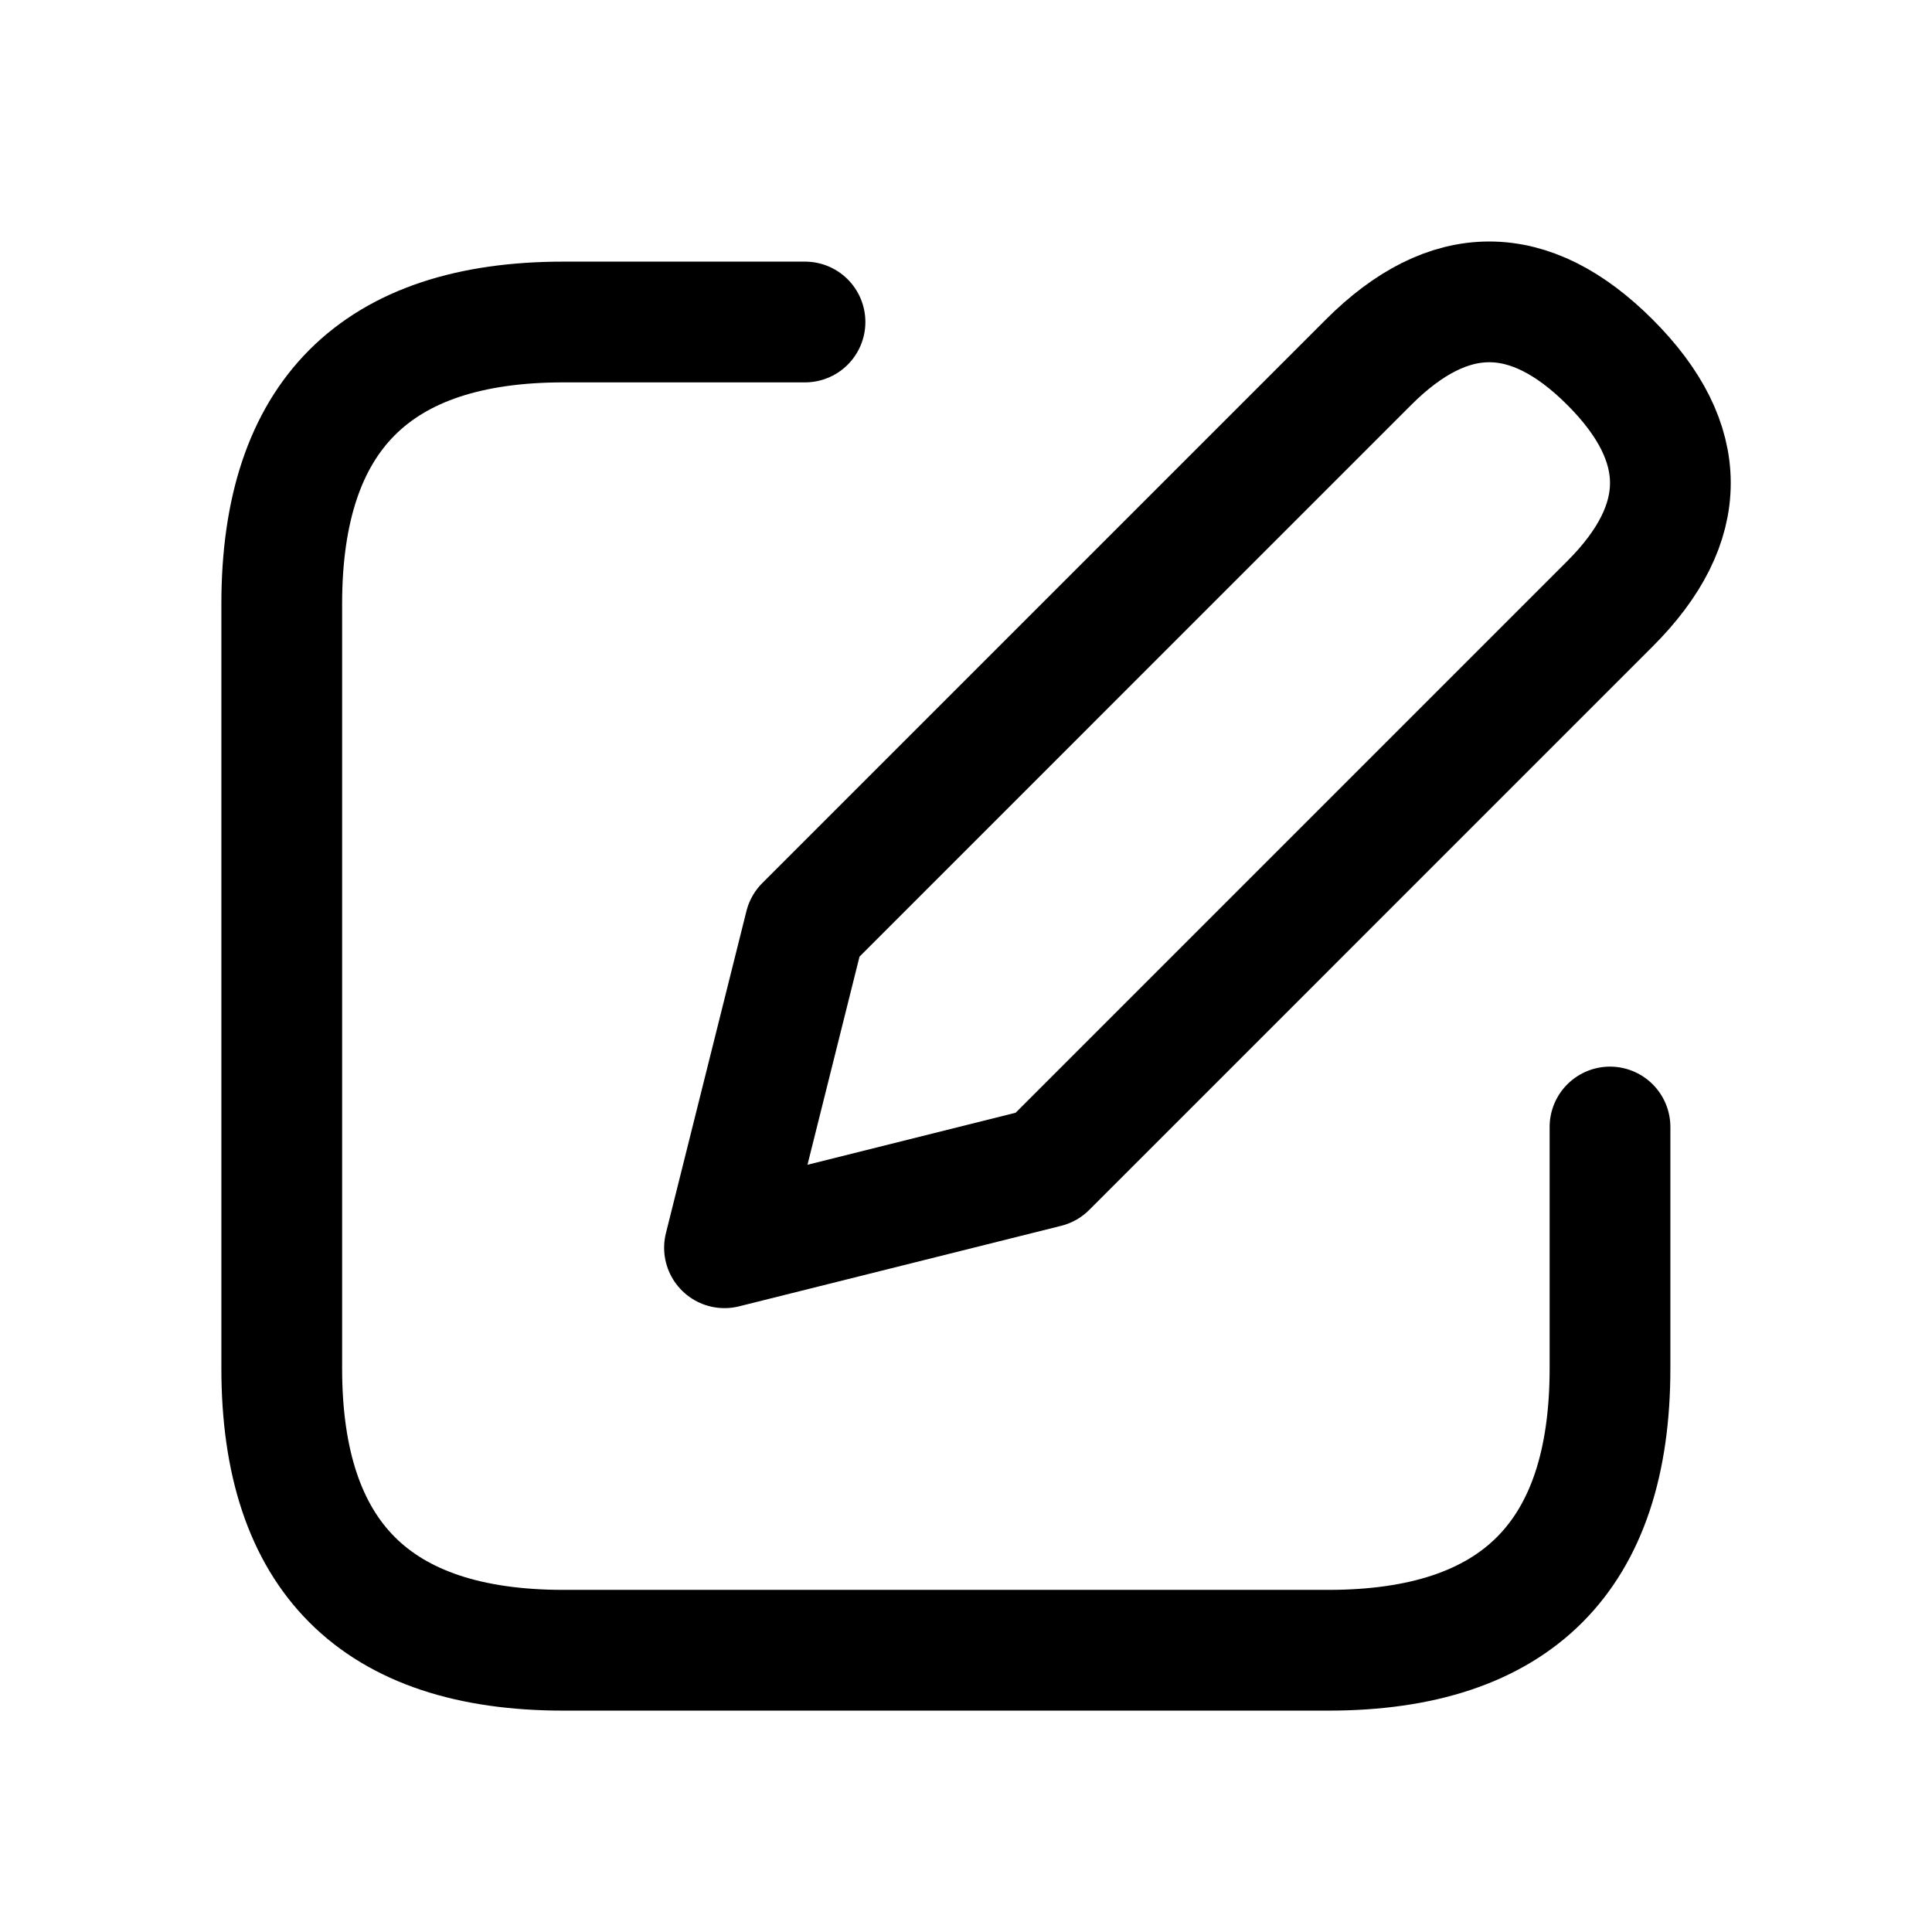
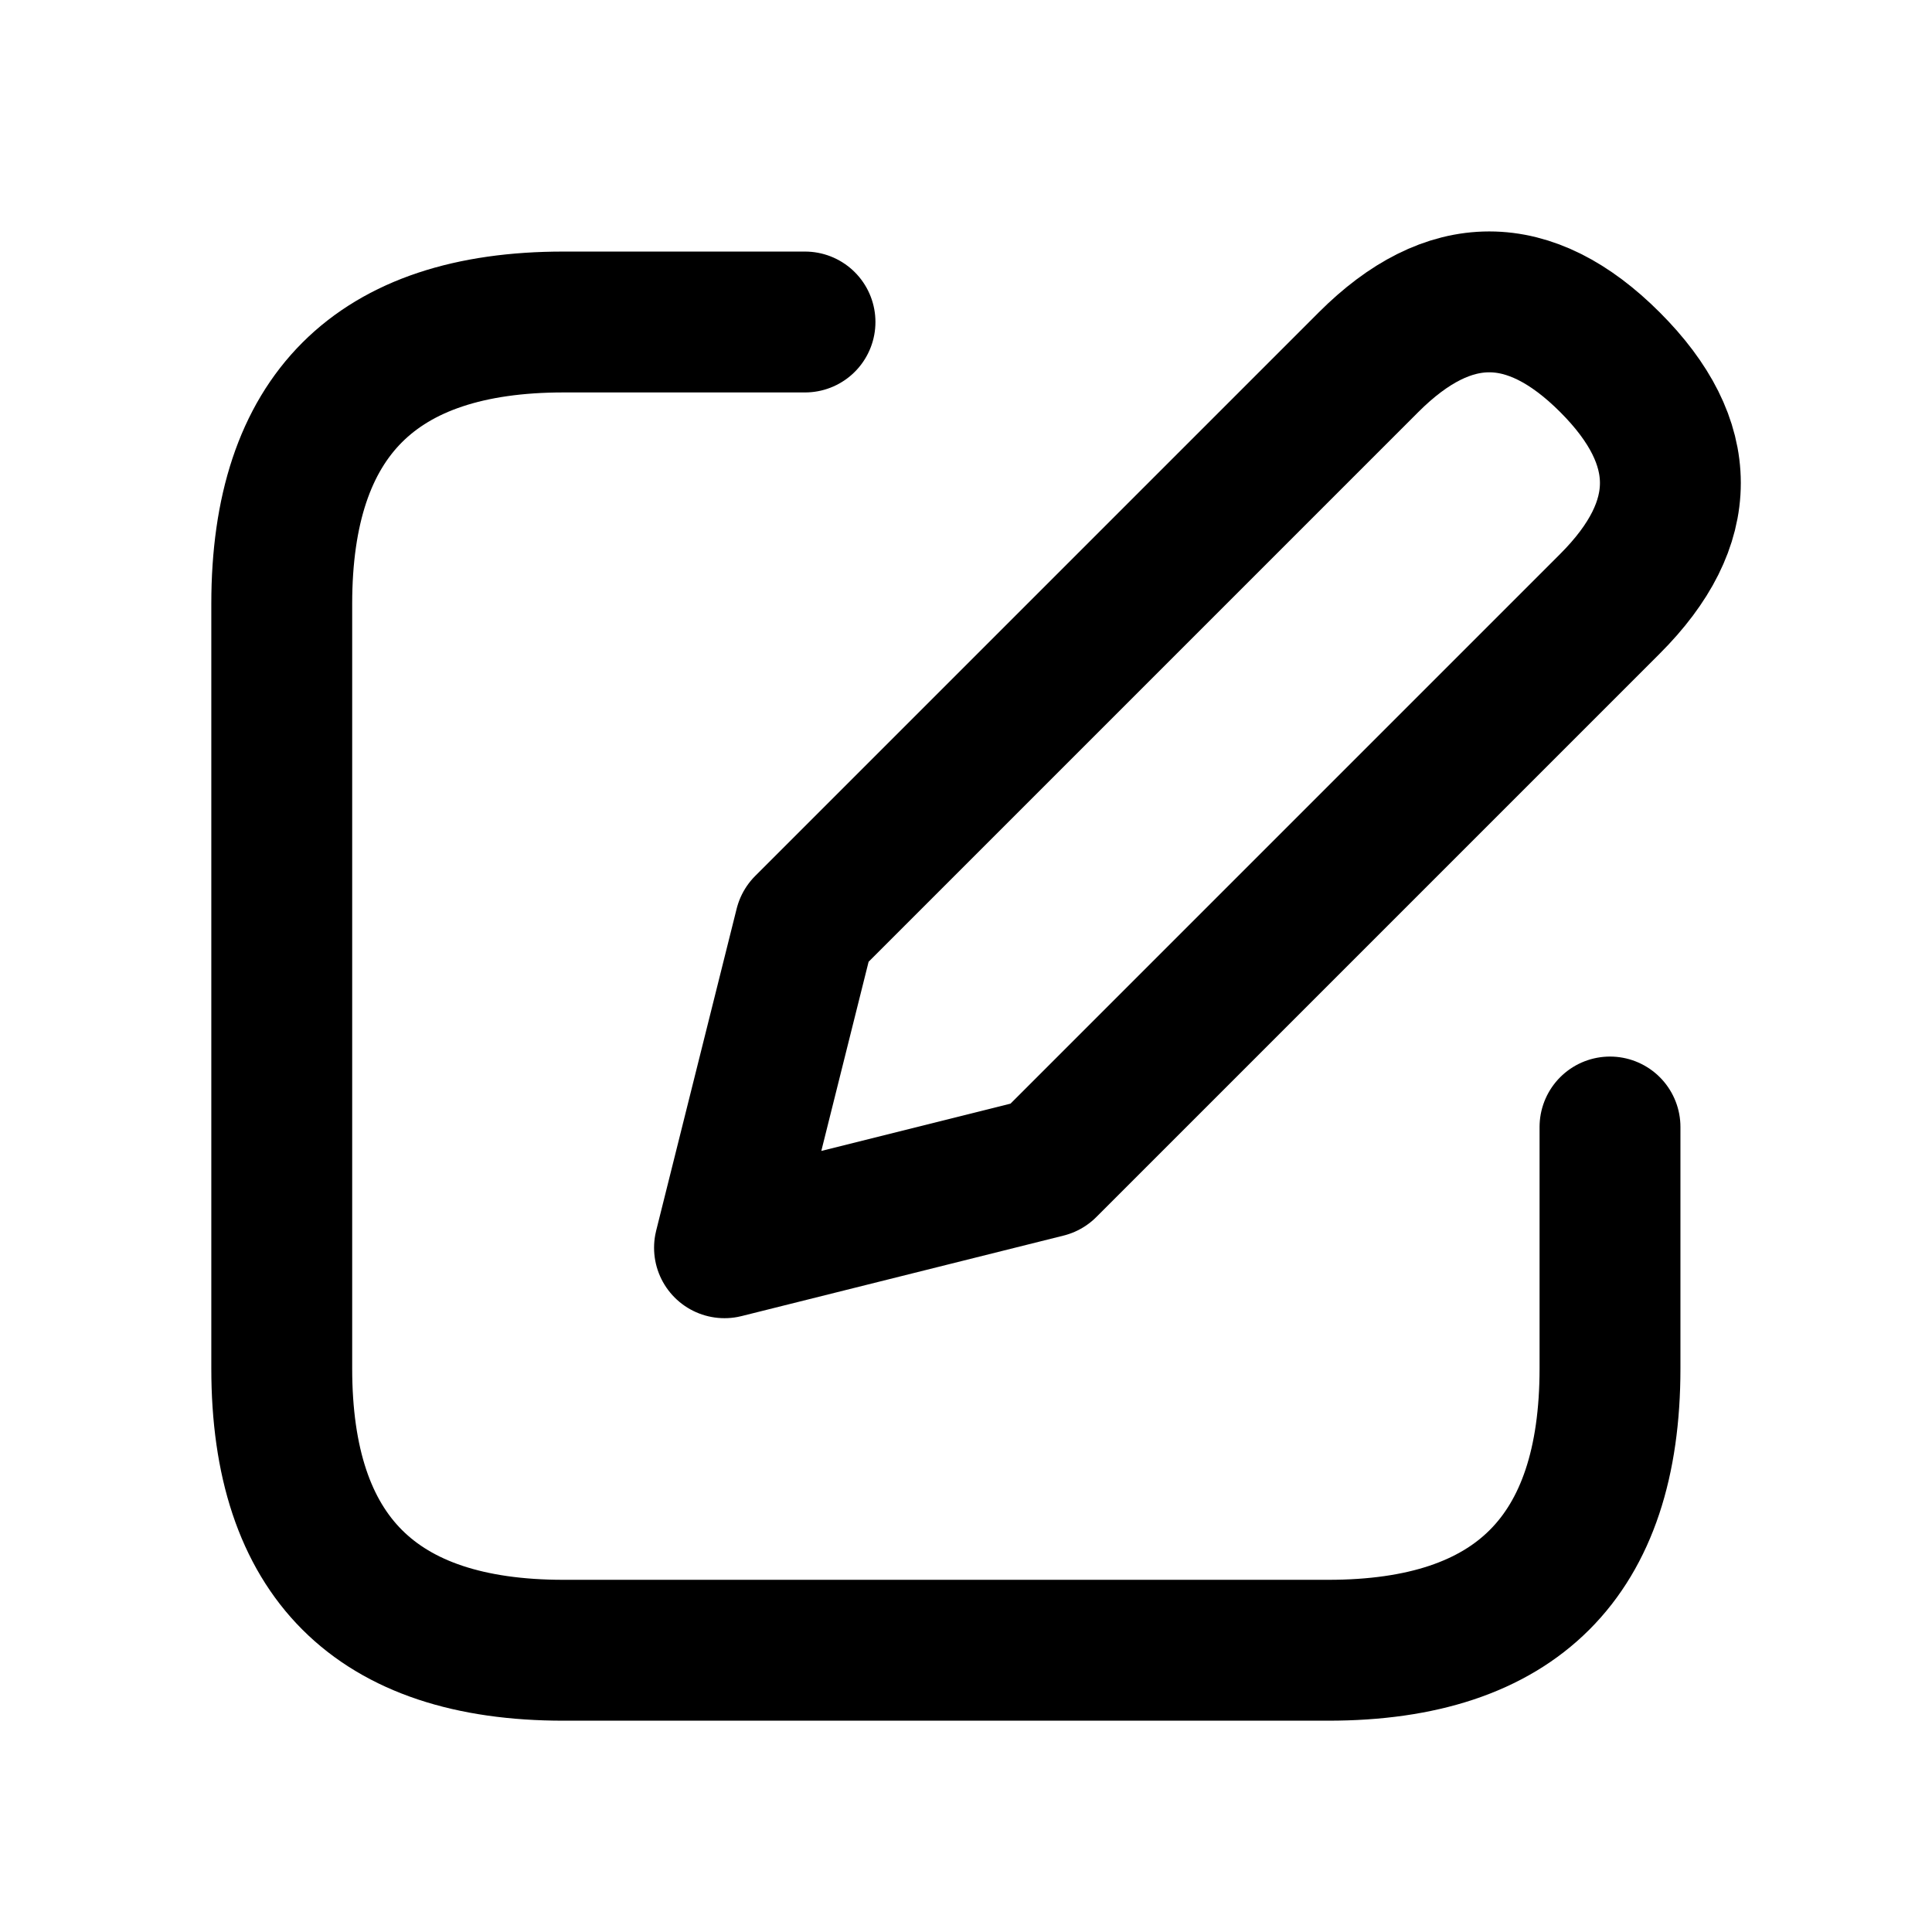
- <svg xmlns="http://www.w3.org/2000/svg" viewBox="0 0 24 24" fill="none" stroke="currentColor" stroke-width="1.5" stroke-linecap="round" stroke-linejoin="round">
+ <svg xmlns="http://www.w3.org/2000/svg" viewBox="0 0 24 24" fill="none" stroke="currentColor" stroke-width="1.75" stroke-linecap="round" stroke-linejoin="round">
  <path d="M10 4 H7 Q3.5 4 3.5 7.5 V17 Q3.5 20.5 7 20.5 H16.5 Q20 20.5 20 17 V14" />
  <path d="M10 11.5 L17 4.5 Q18.5 3 20 4.5 Q21.5 6 20 7.5 L13 14.5 L9 15.5 Z" />
</svg>
